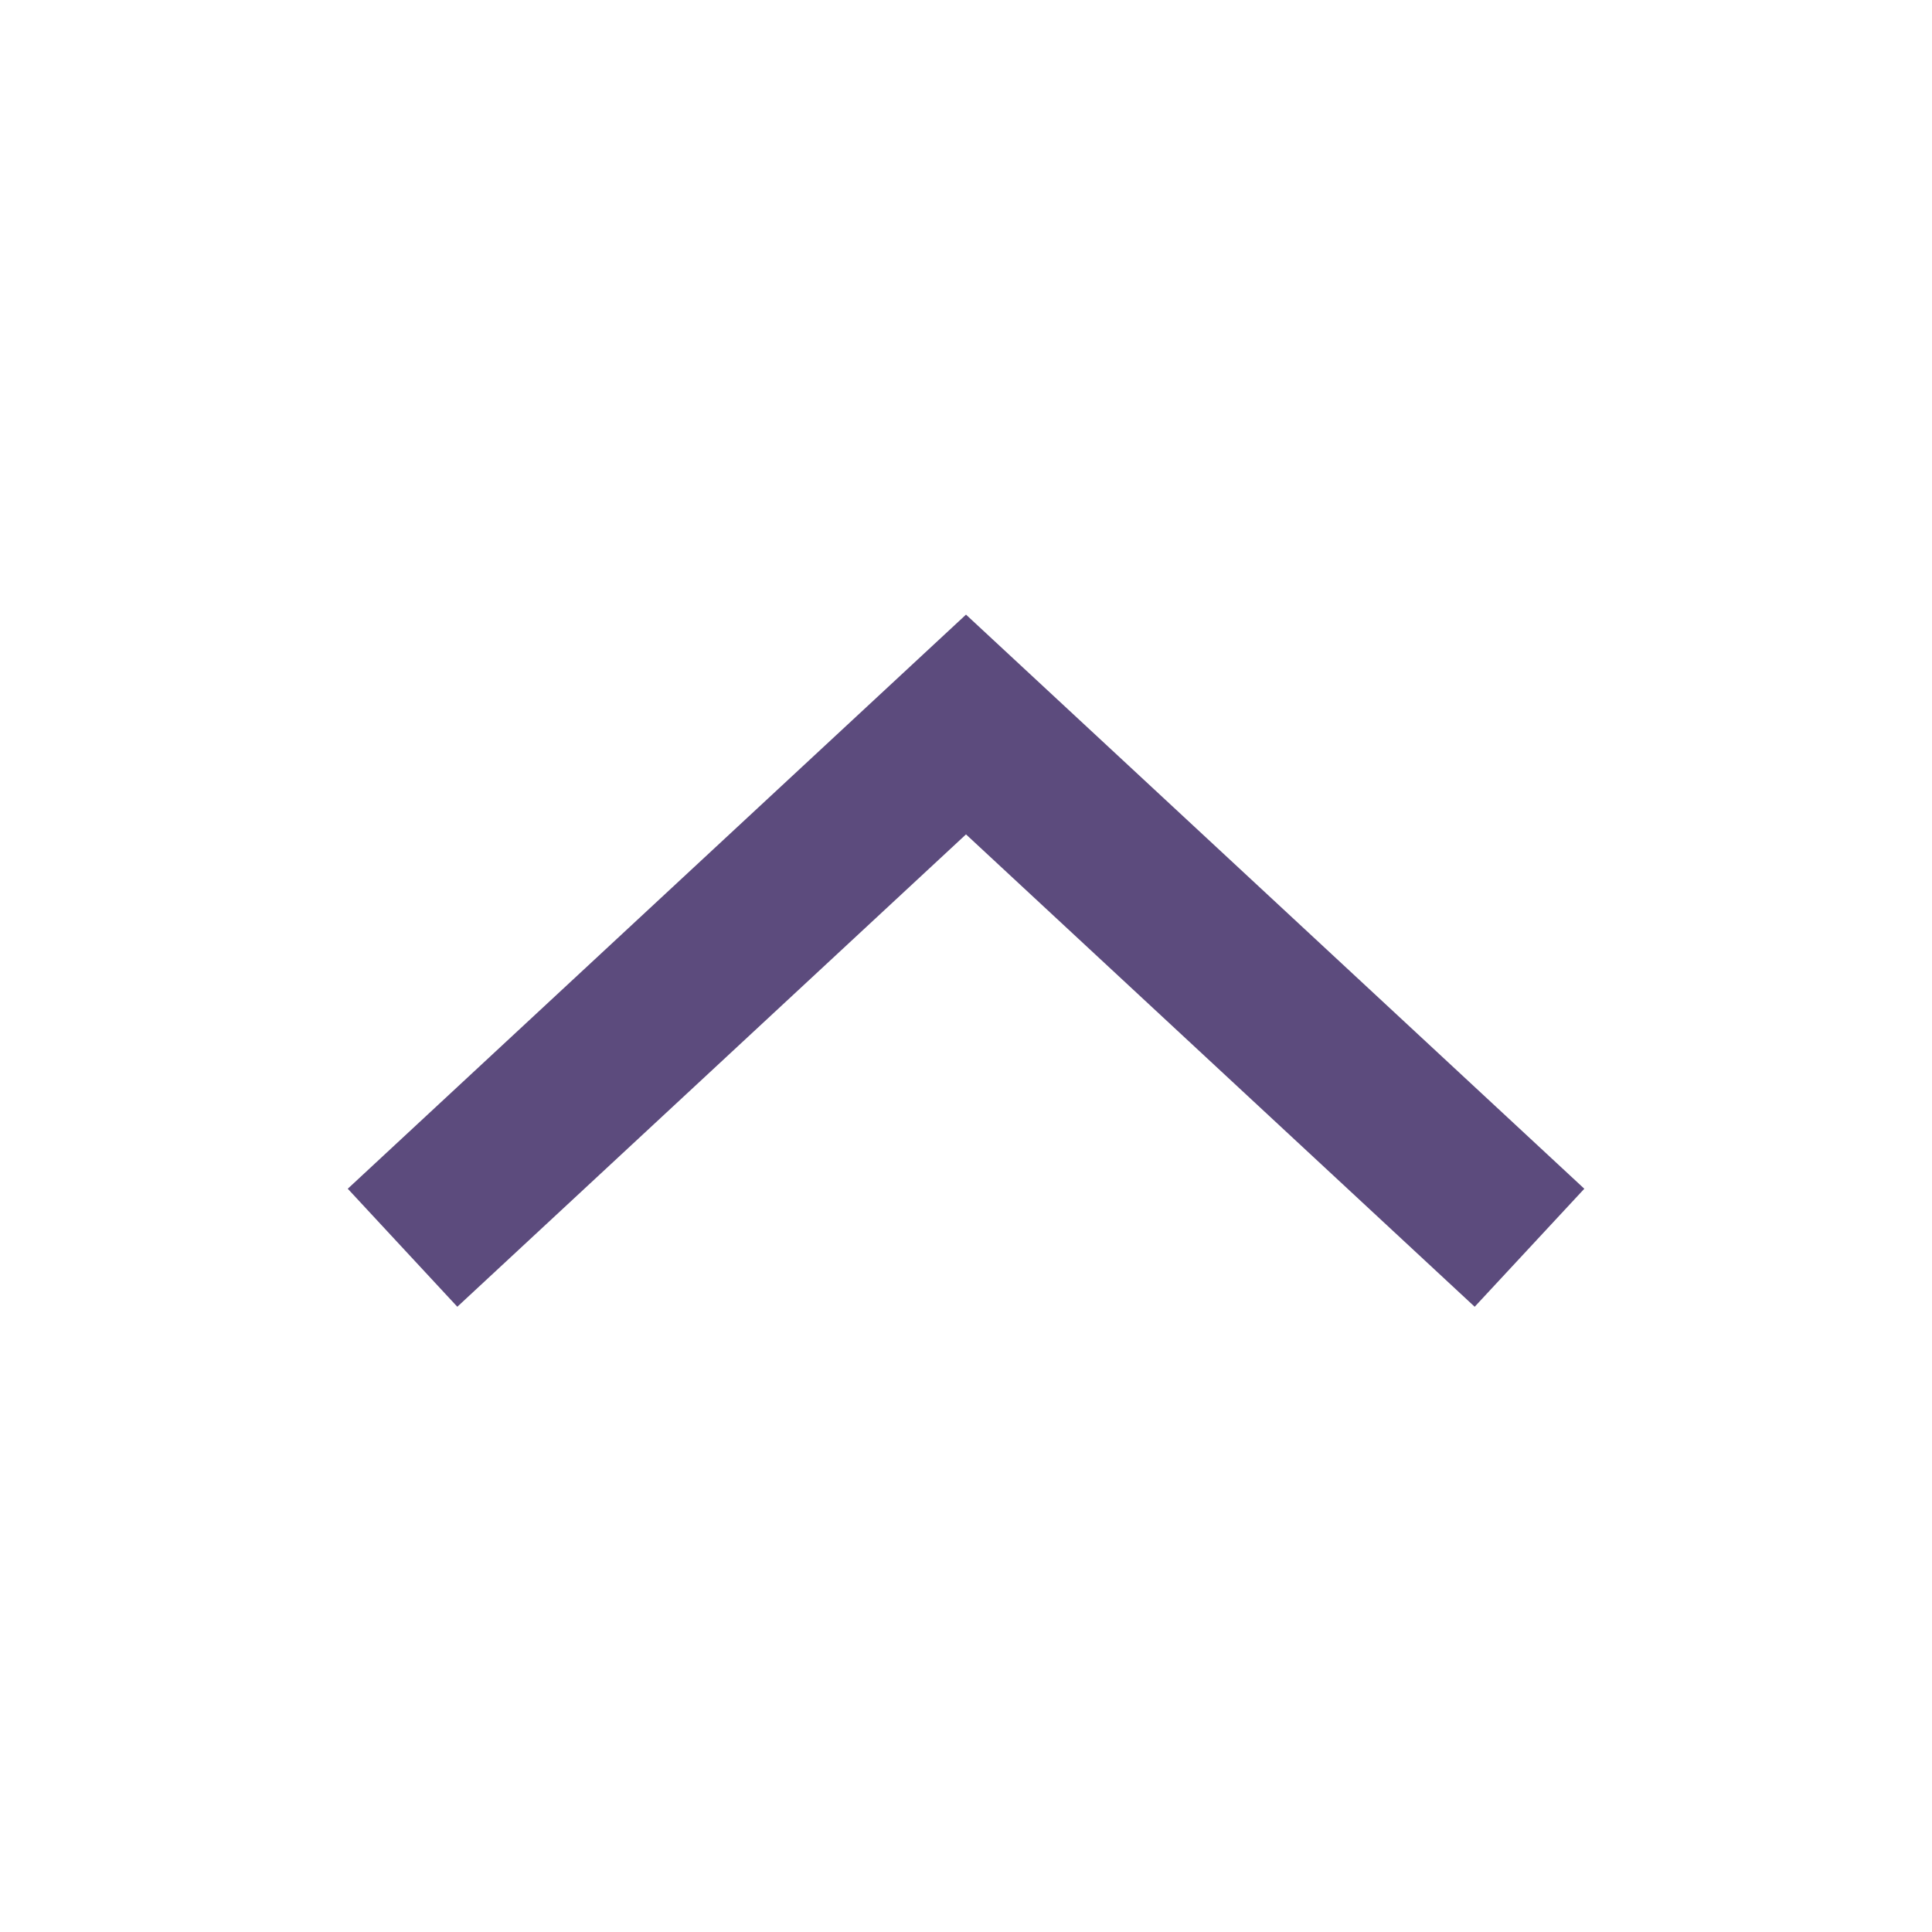
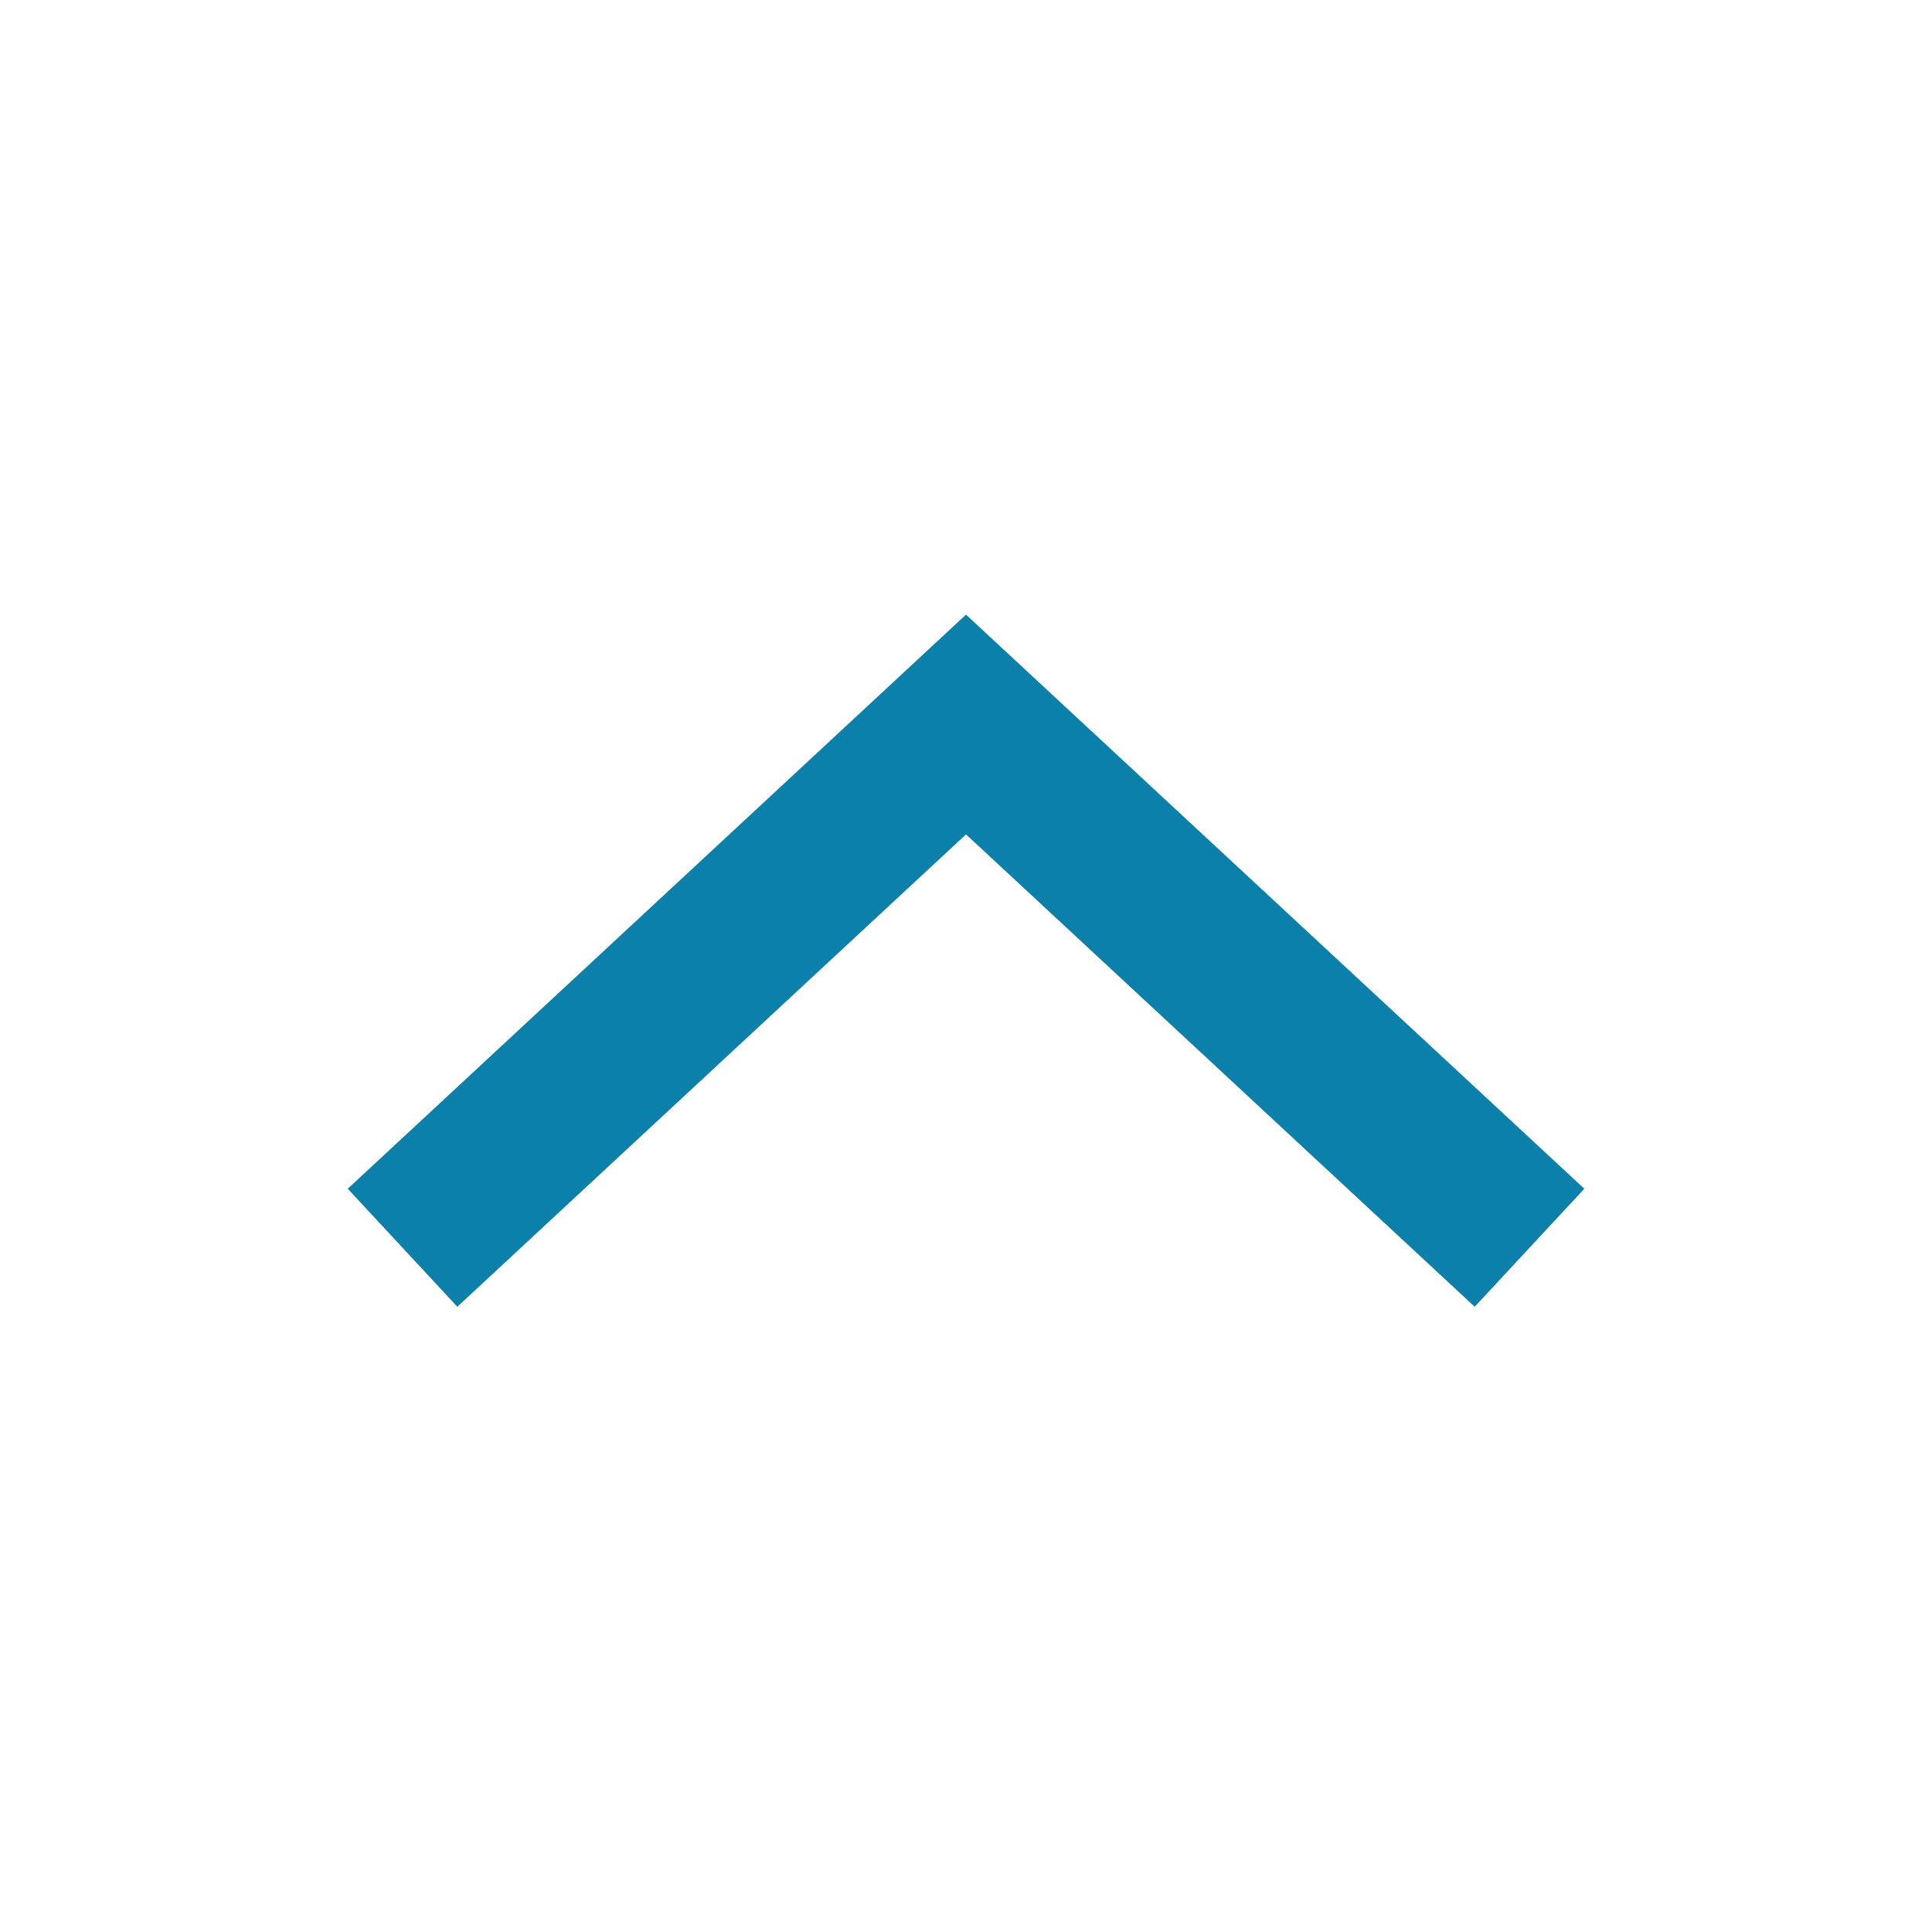
<svg xmlns="http://www.w3.org/2000/svg" width="24" height="24" viewBox="0 0 24 24">
  <defs>
    <style type="text/css">
-             .cls-1{fill:#5C4B7D}.cls-2{fill:none}
+             .cls-1{fill:#0a80ab}.cls-2{fill:none}
        </style>
  </defs>
  <g id="ic_arrow_drop_up" transform="rotate(180 12 12)">
    <g id="Group_8822" data-name="Group 8822">
      <path id="Path_18879" d="M12 16.365L4.319 9.233l1.362-1.466L12 13.635l6.319-5.868 1.361 1.466z" class="cls-1" data-name="Path 18879" />
    </g>
    <path id="Rectangle_4407" d="M0 0h24v24H0z" class="cls-2" data-name="Rectangle 4407" />
  </g>
</svg>
